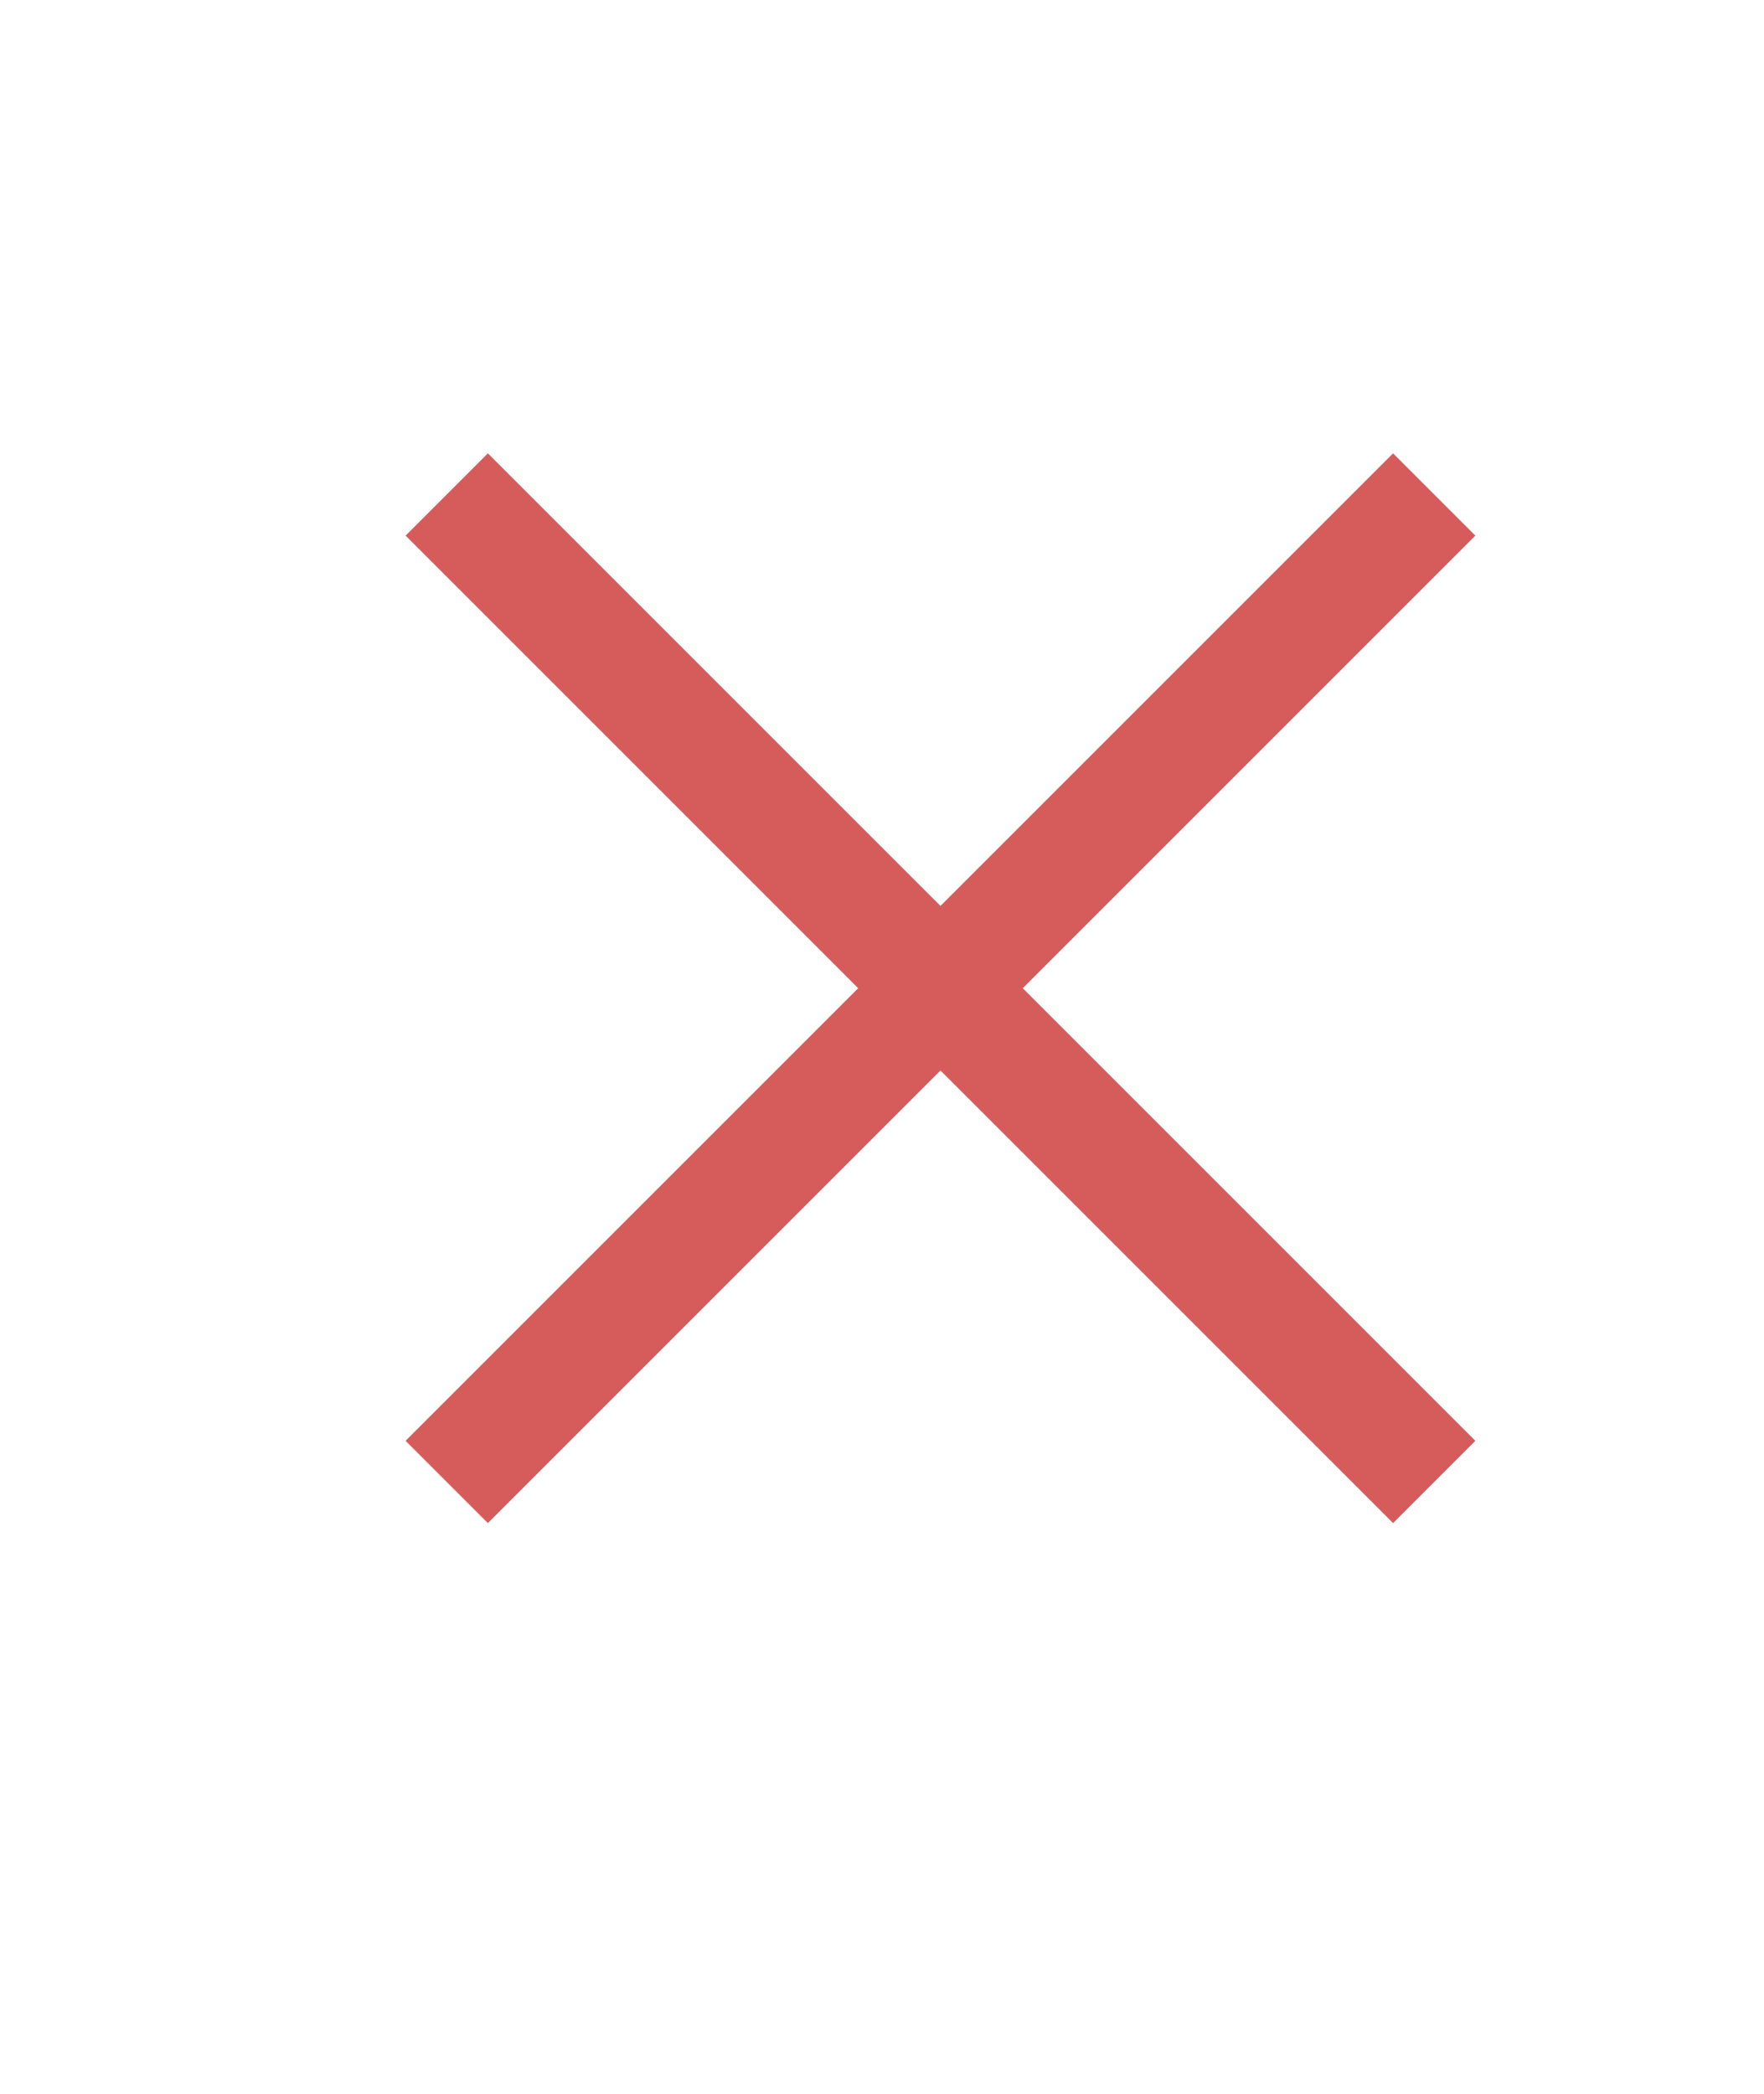
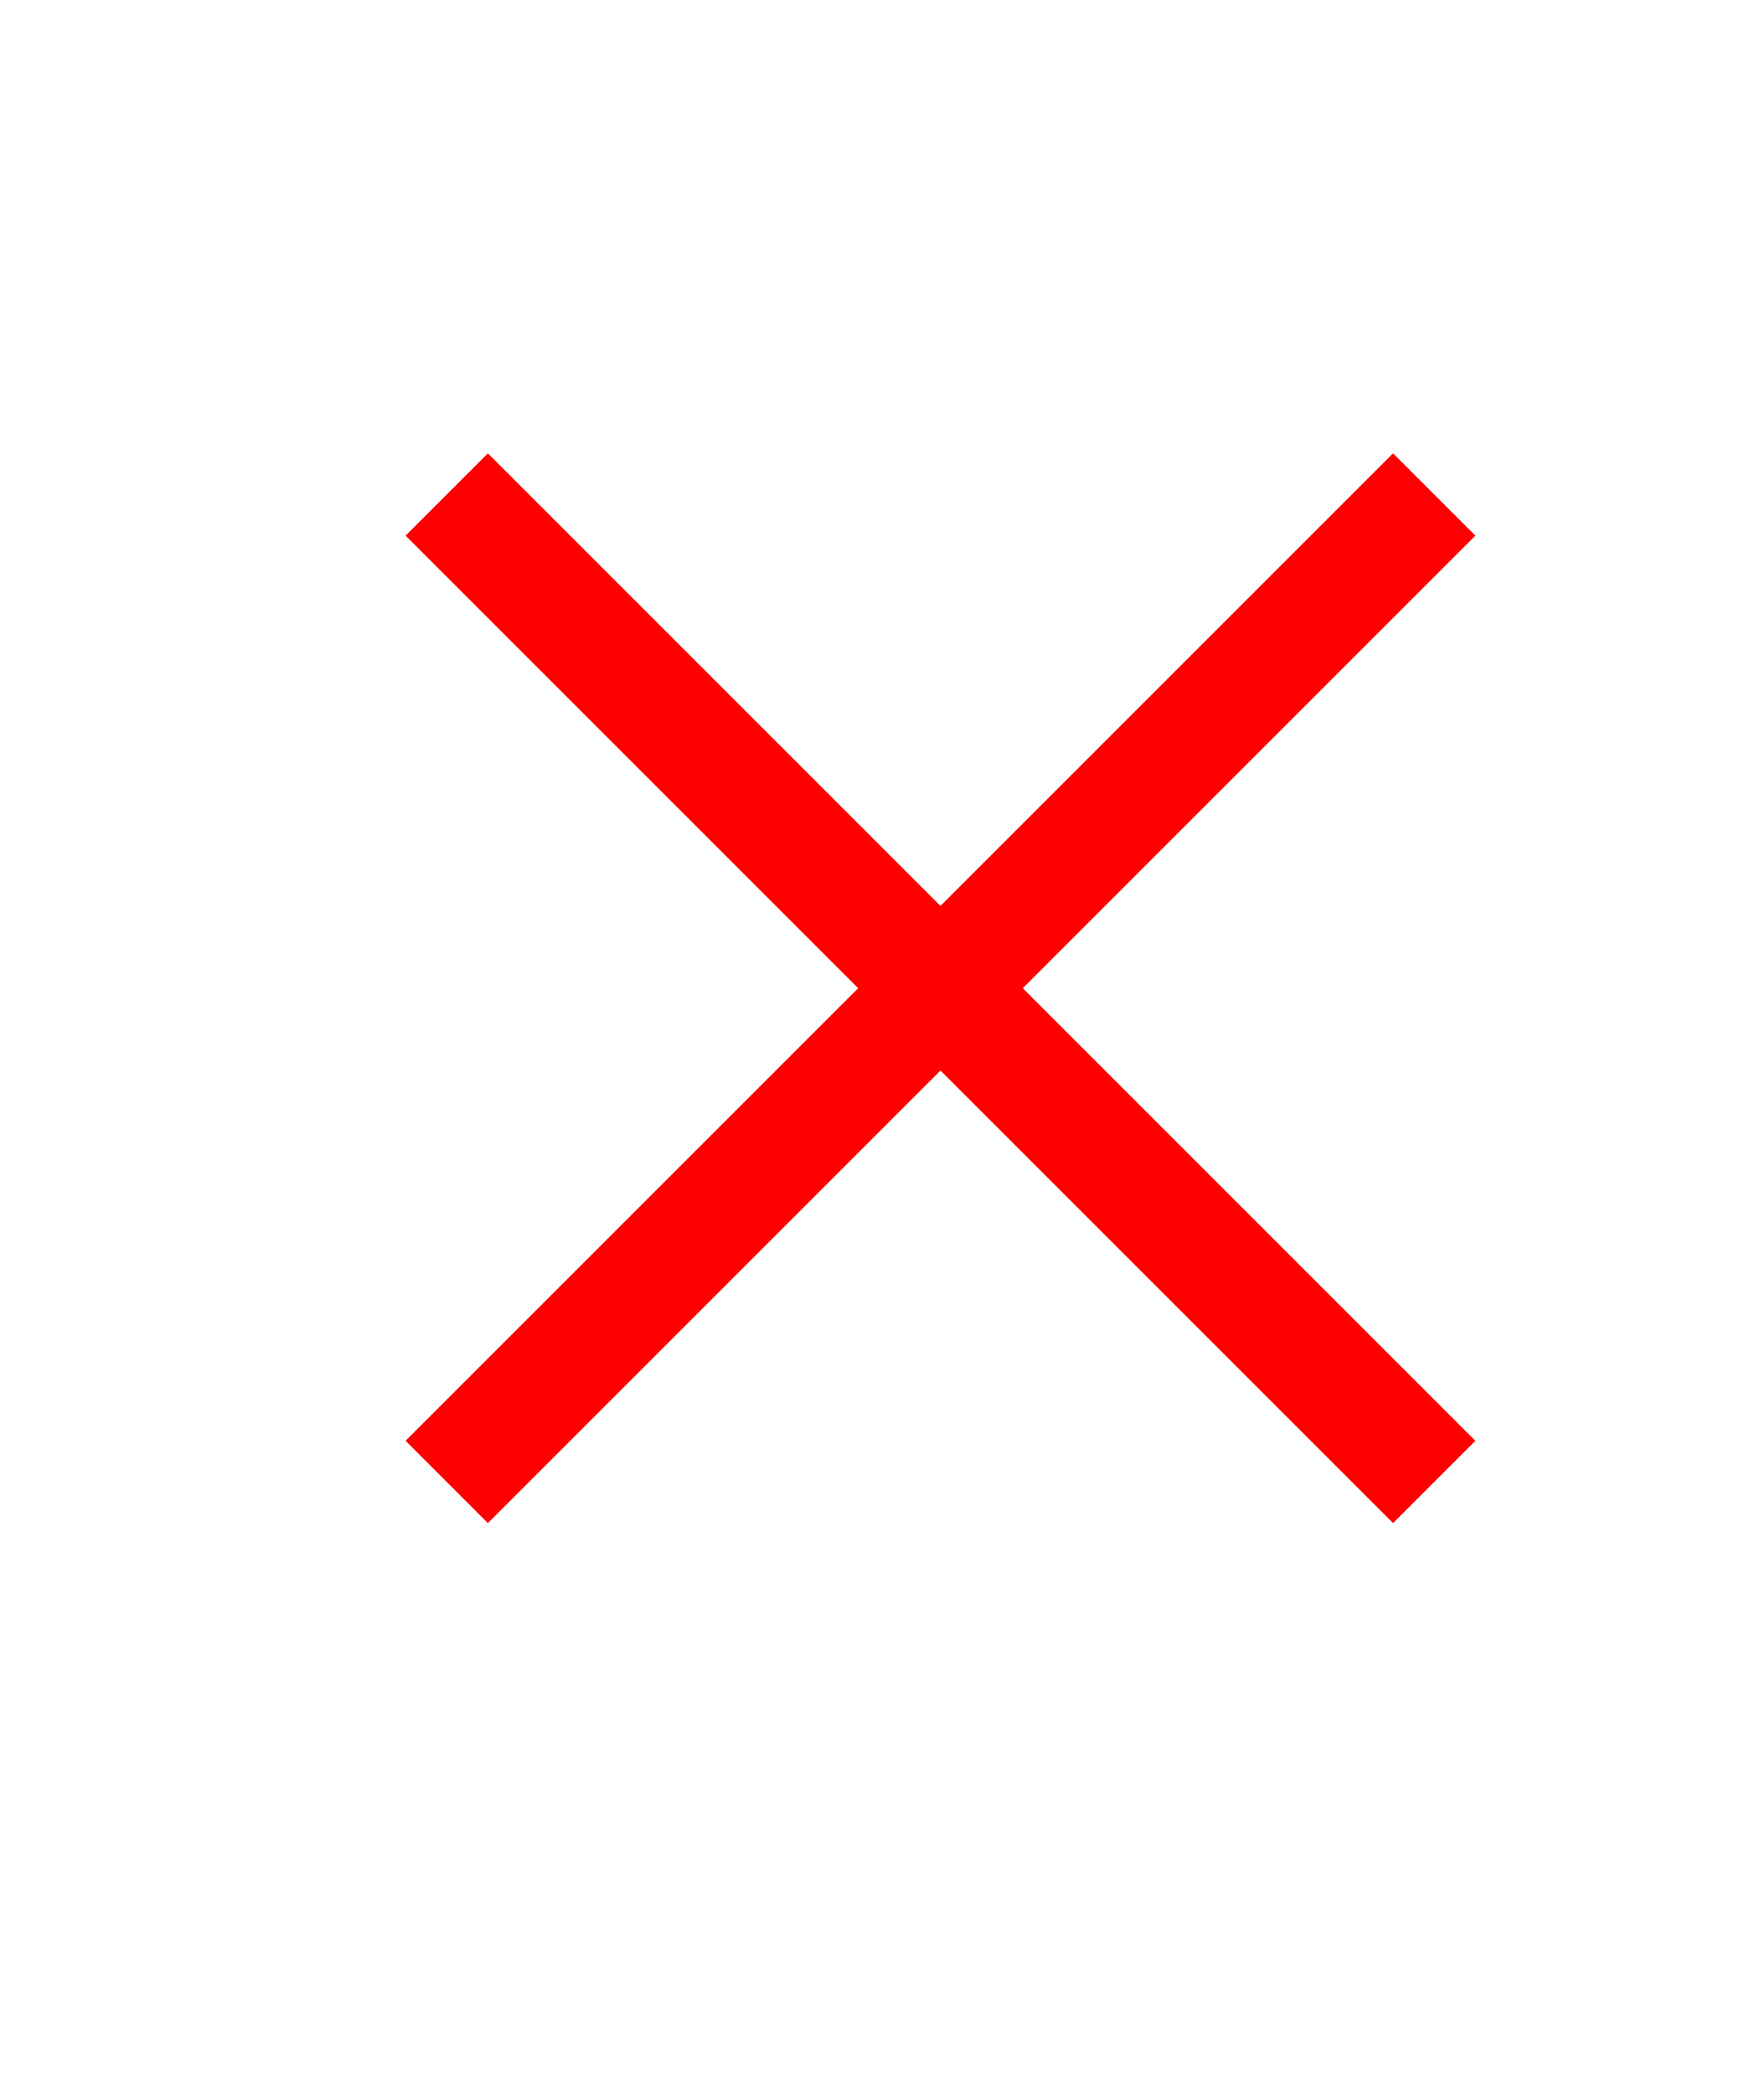
- <svg xmlns="http://www.w3.org/2000/svg" height="38" viewBox="0 -900 900 900" width="32" fill="#D65C5C">
+ <svg xmlns="http://www.w3.org/2000/svg" height="38" viewBox="0 -900 900 900" width="32" fill="#FF0000">
  <path d="m249-207-42-42 231-231-231-231 42-42 231 231 231-231 42 42-231 231 231 231-42 42-231-231-231 231Z" />
</svg>
